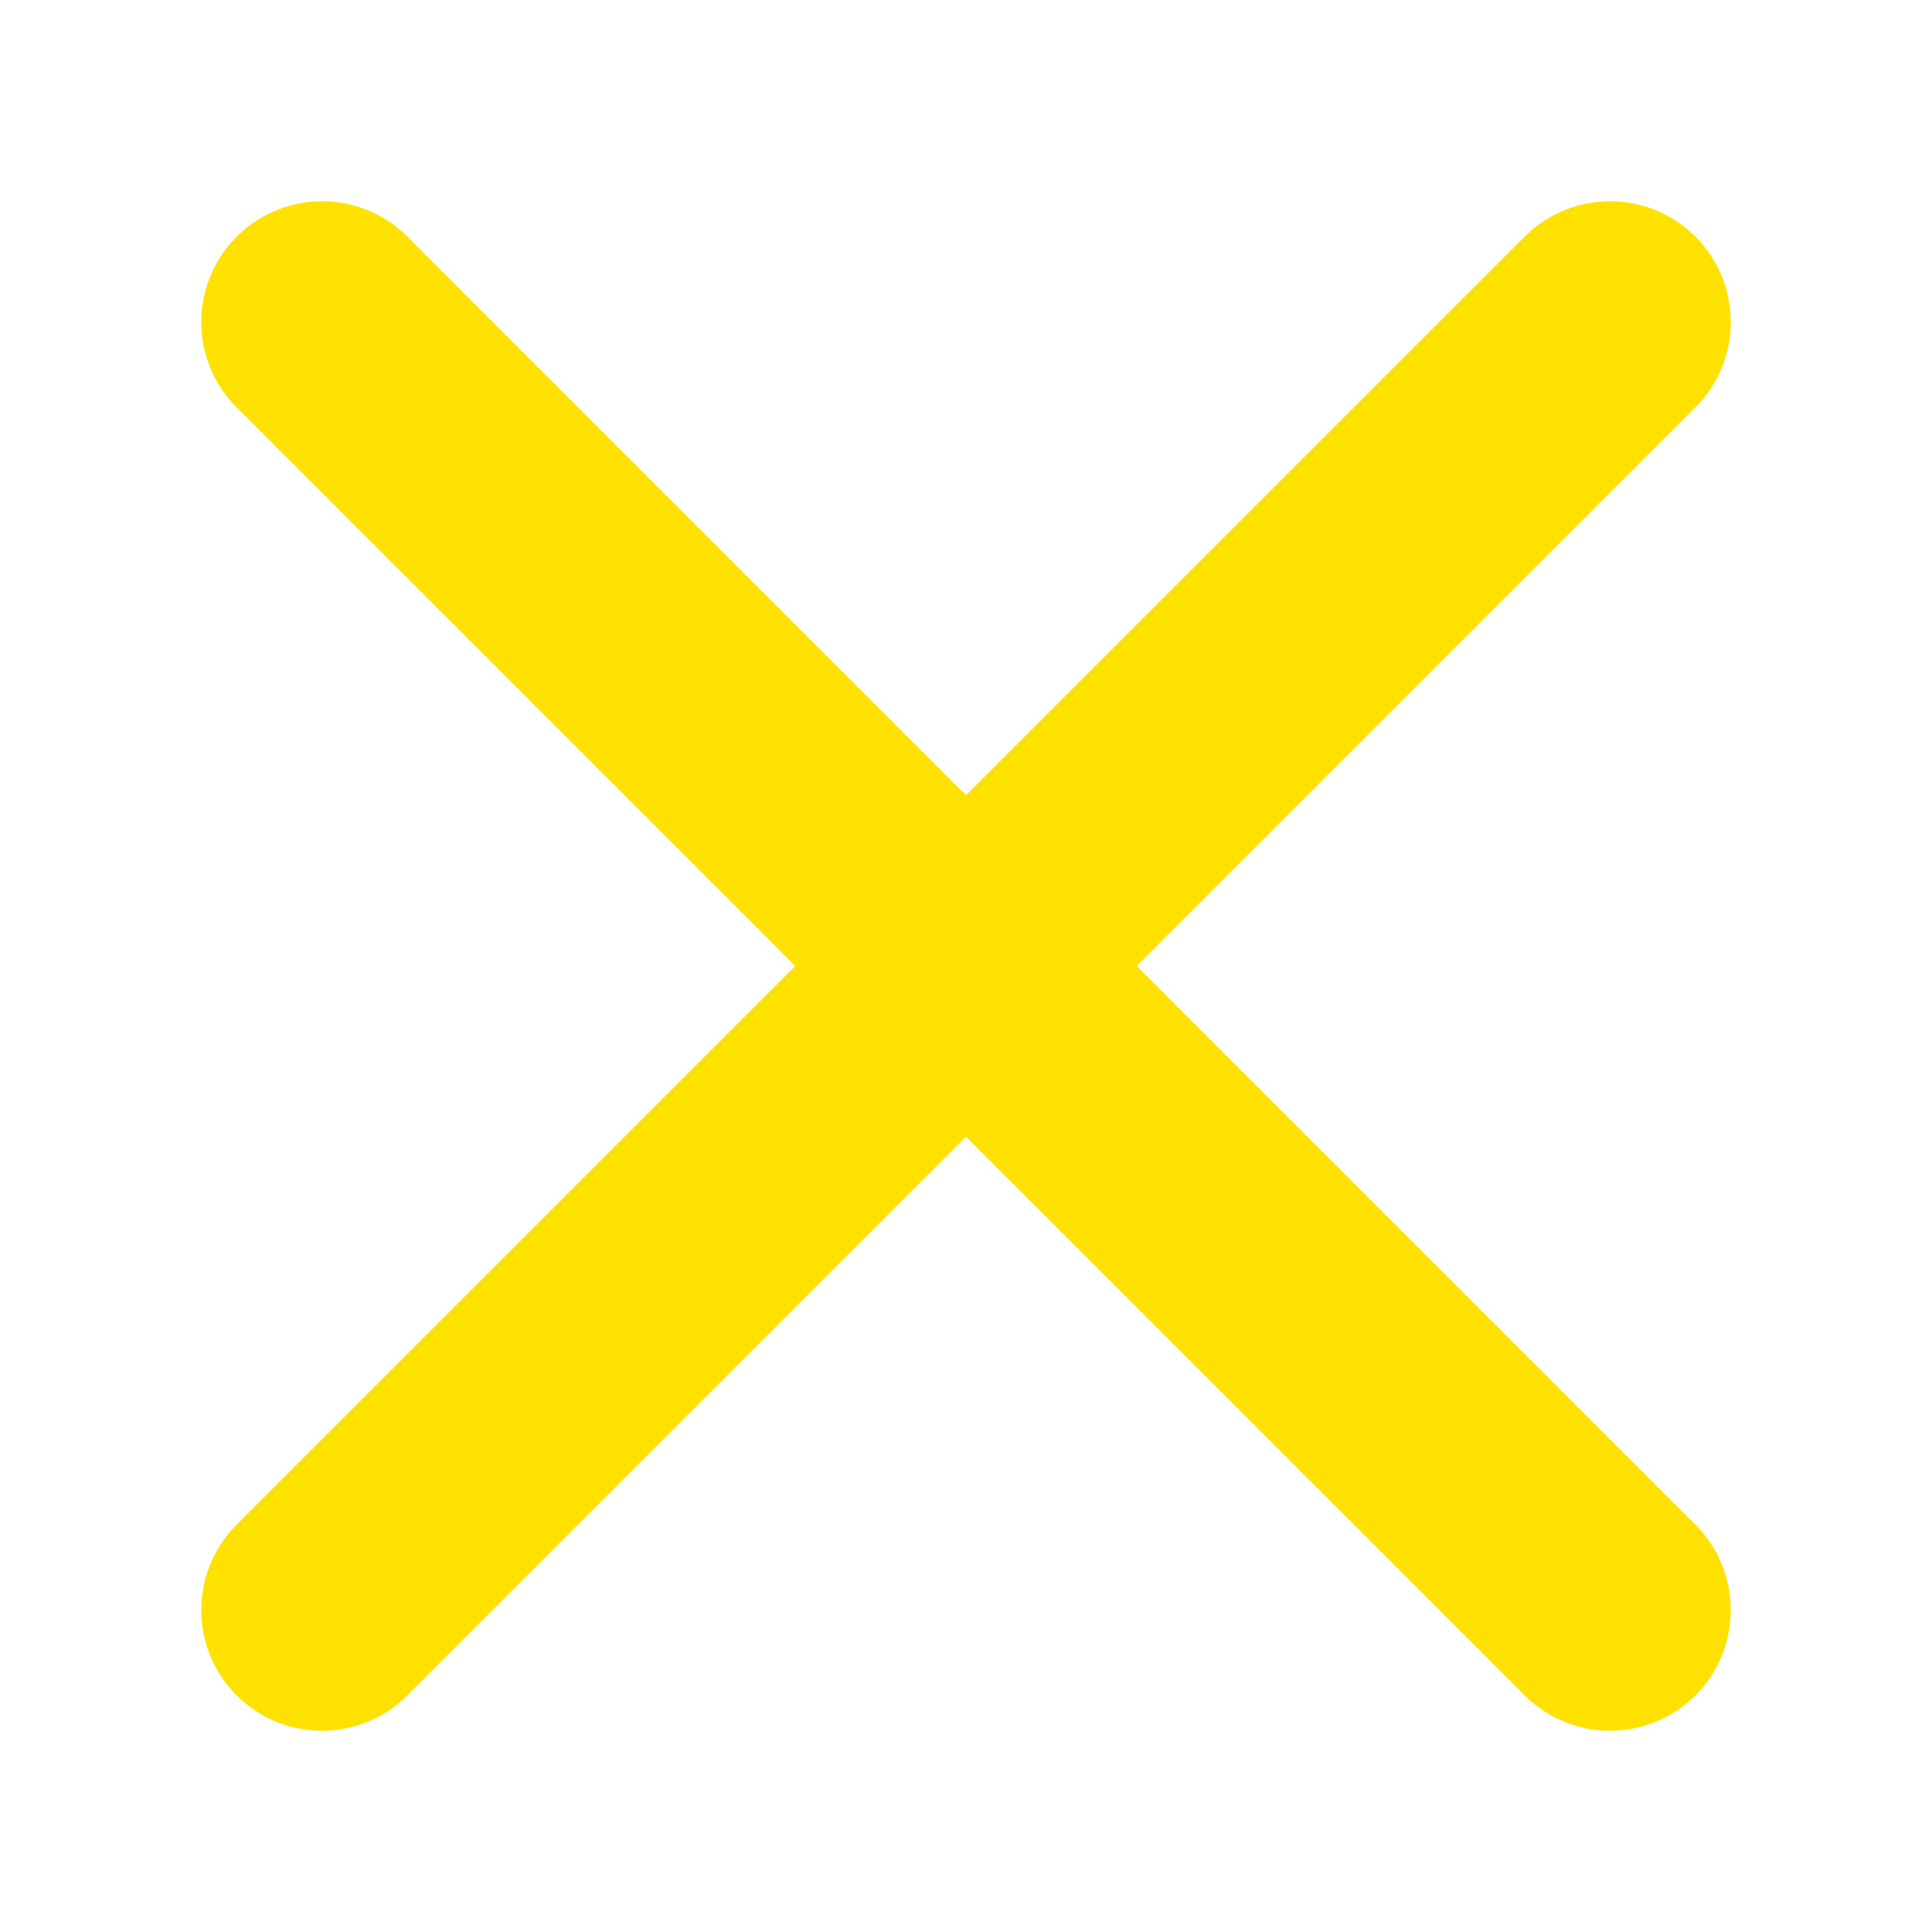
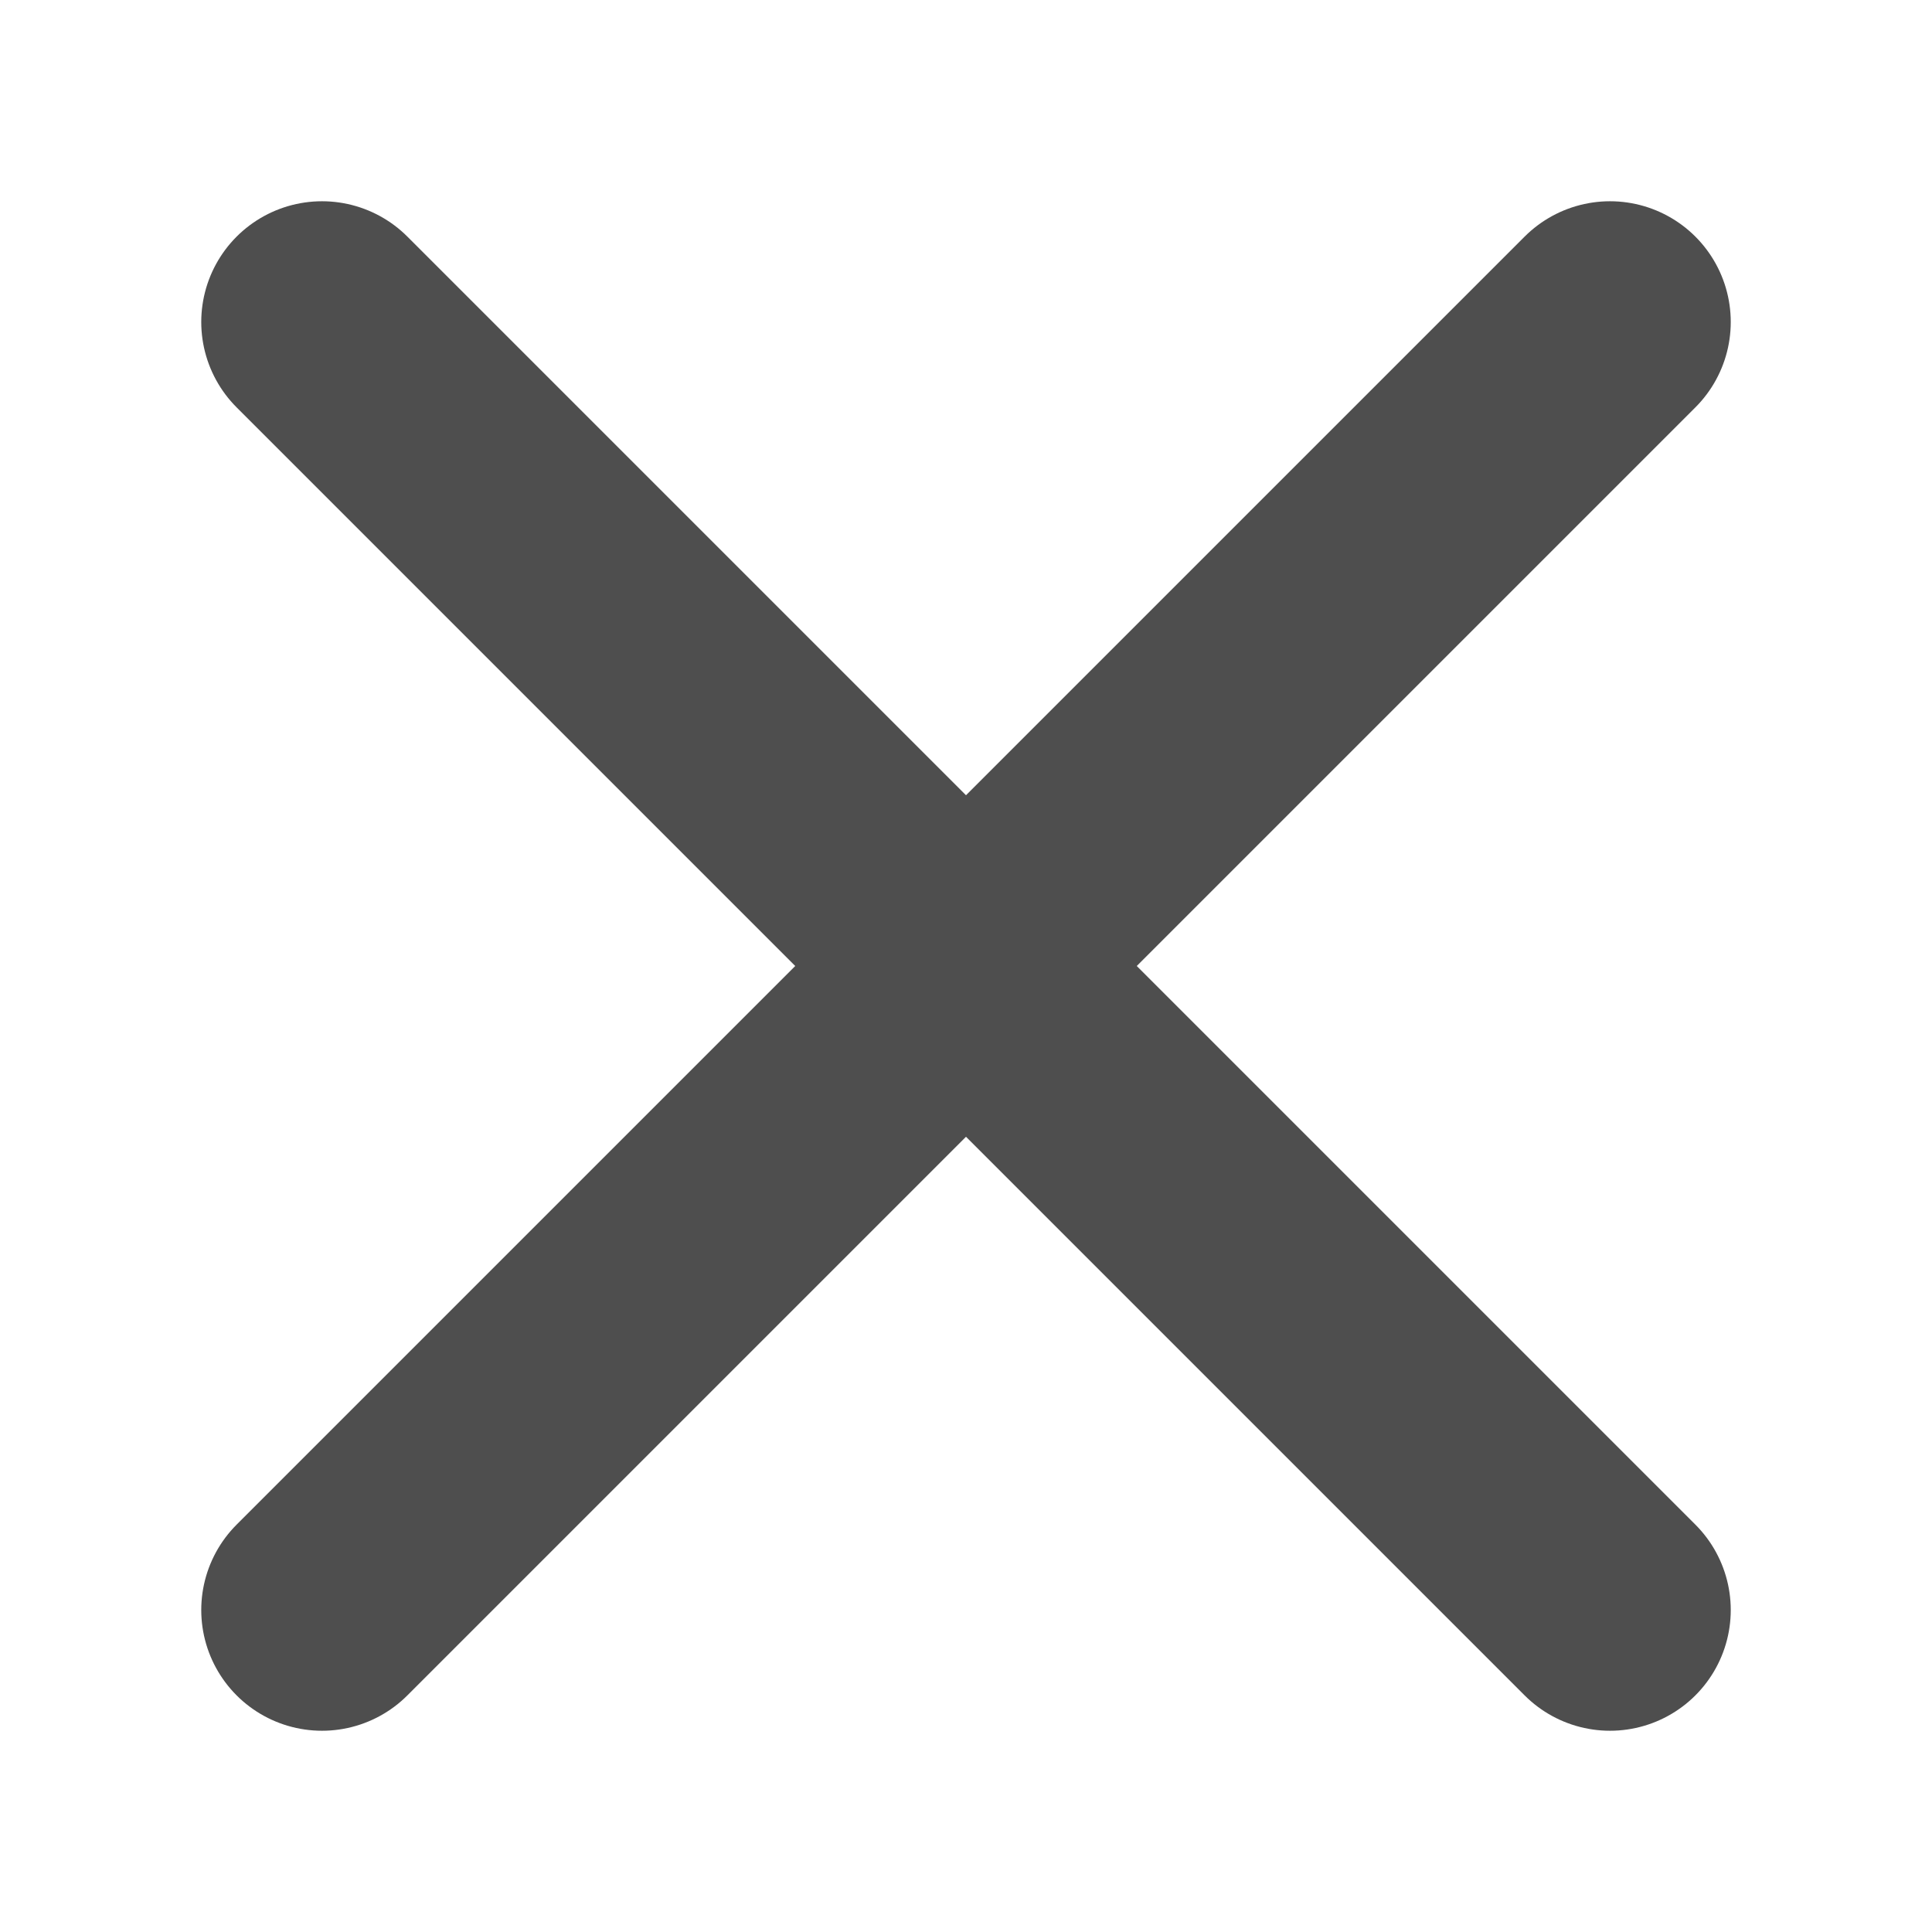
- <svg xmlns="http://www.w3.org/2000/svg" viewBox="0 0 12 12" width="12" height="12" fill="none" stroke="#ffe100" stroke-width="1.5">
+ <svg xmlns="http://www.w3.org/2000/svg" viewBox="0 0 12 12" width="12" height="12" fill="none" stroke="#4e4e4e" stroke-width="1.5">
  <line x1="2" y1="2" x2="10" y2="10" stroke-linecap="round" />
  <line x1="2" y1="10" x2="10" y2="2" stroke-linecap="round" />
</svg>
